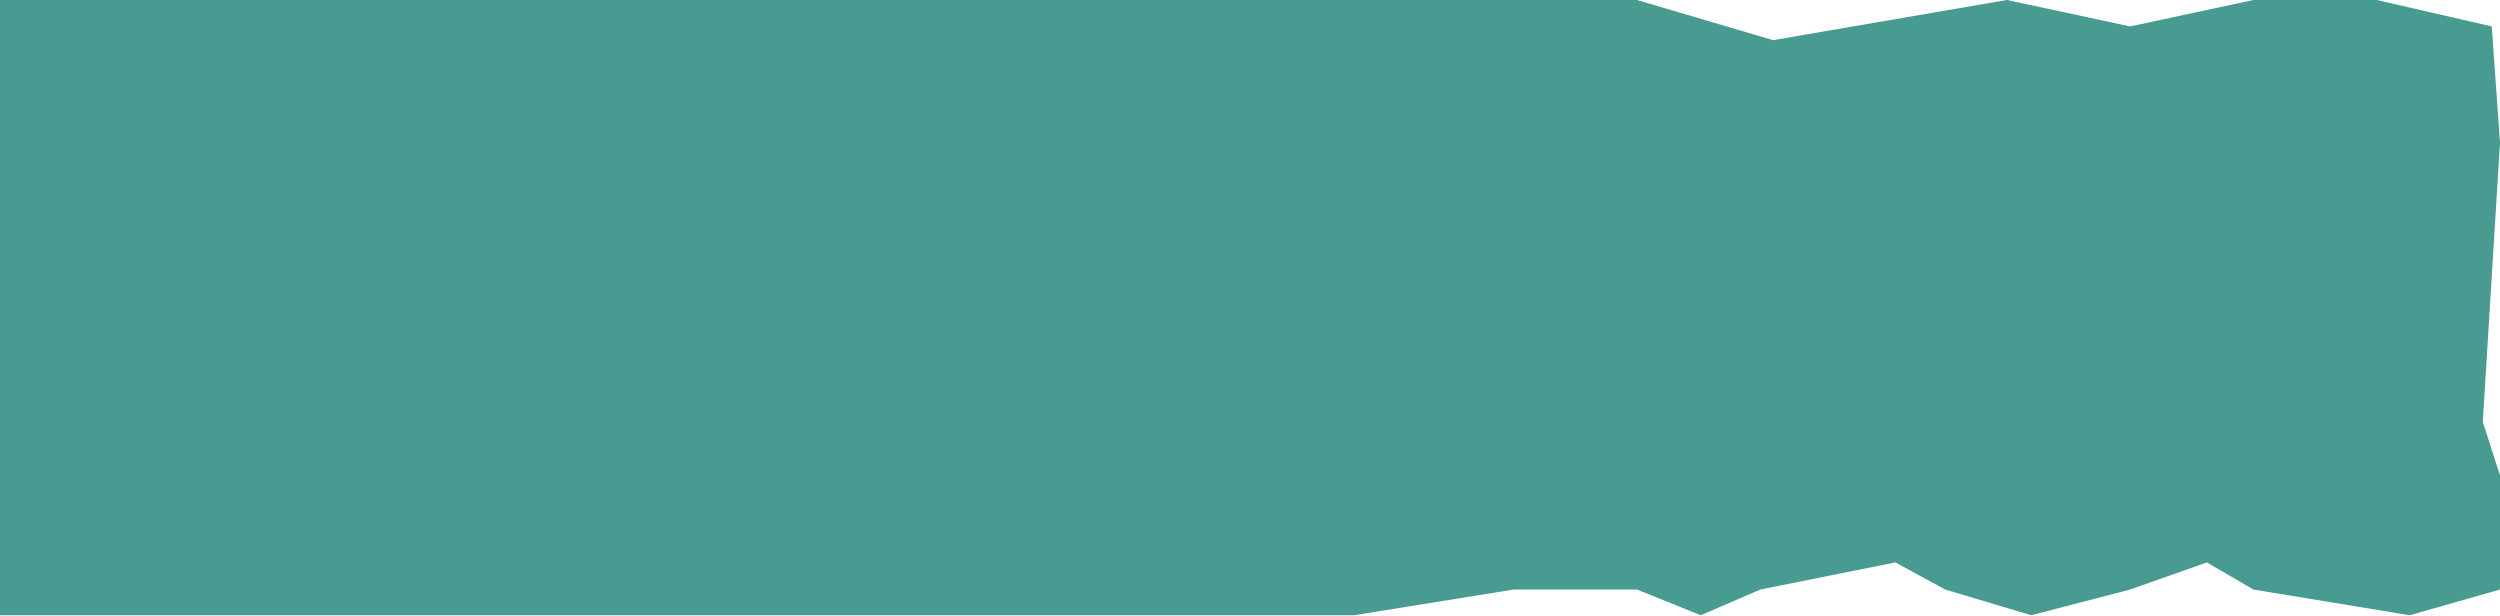
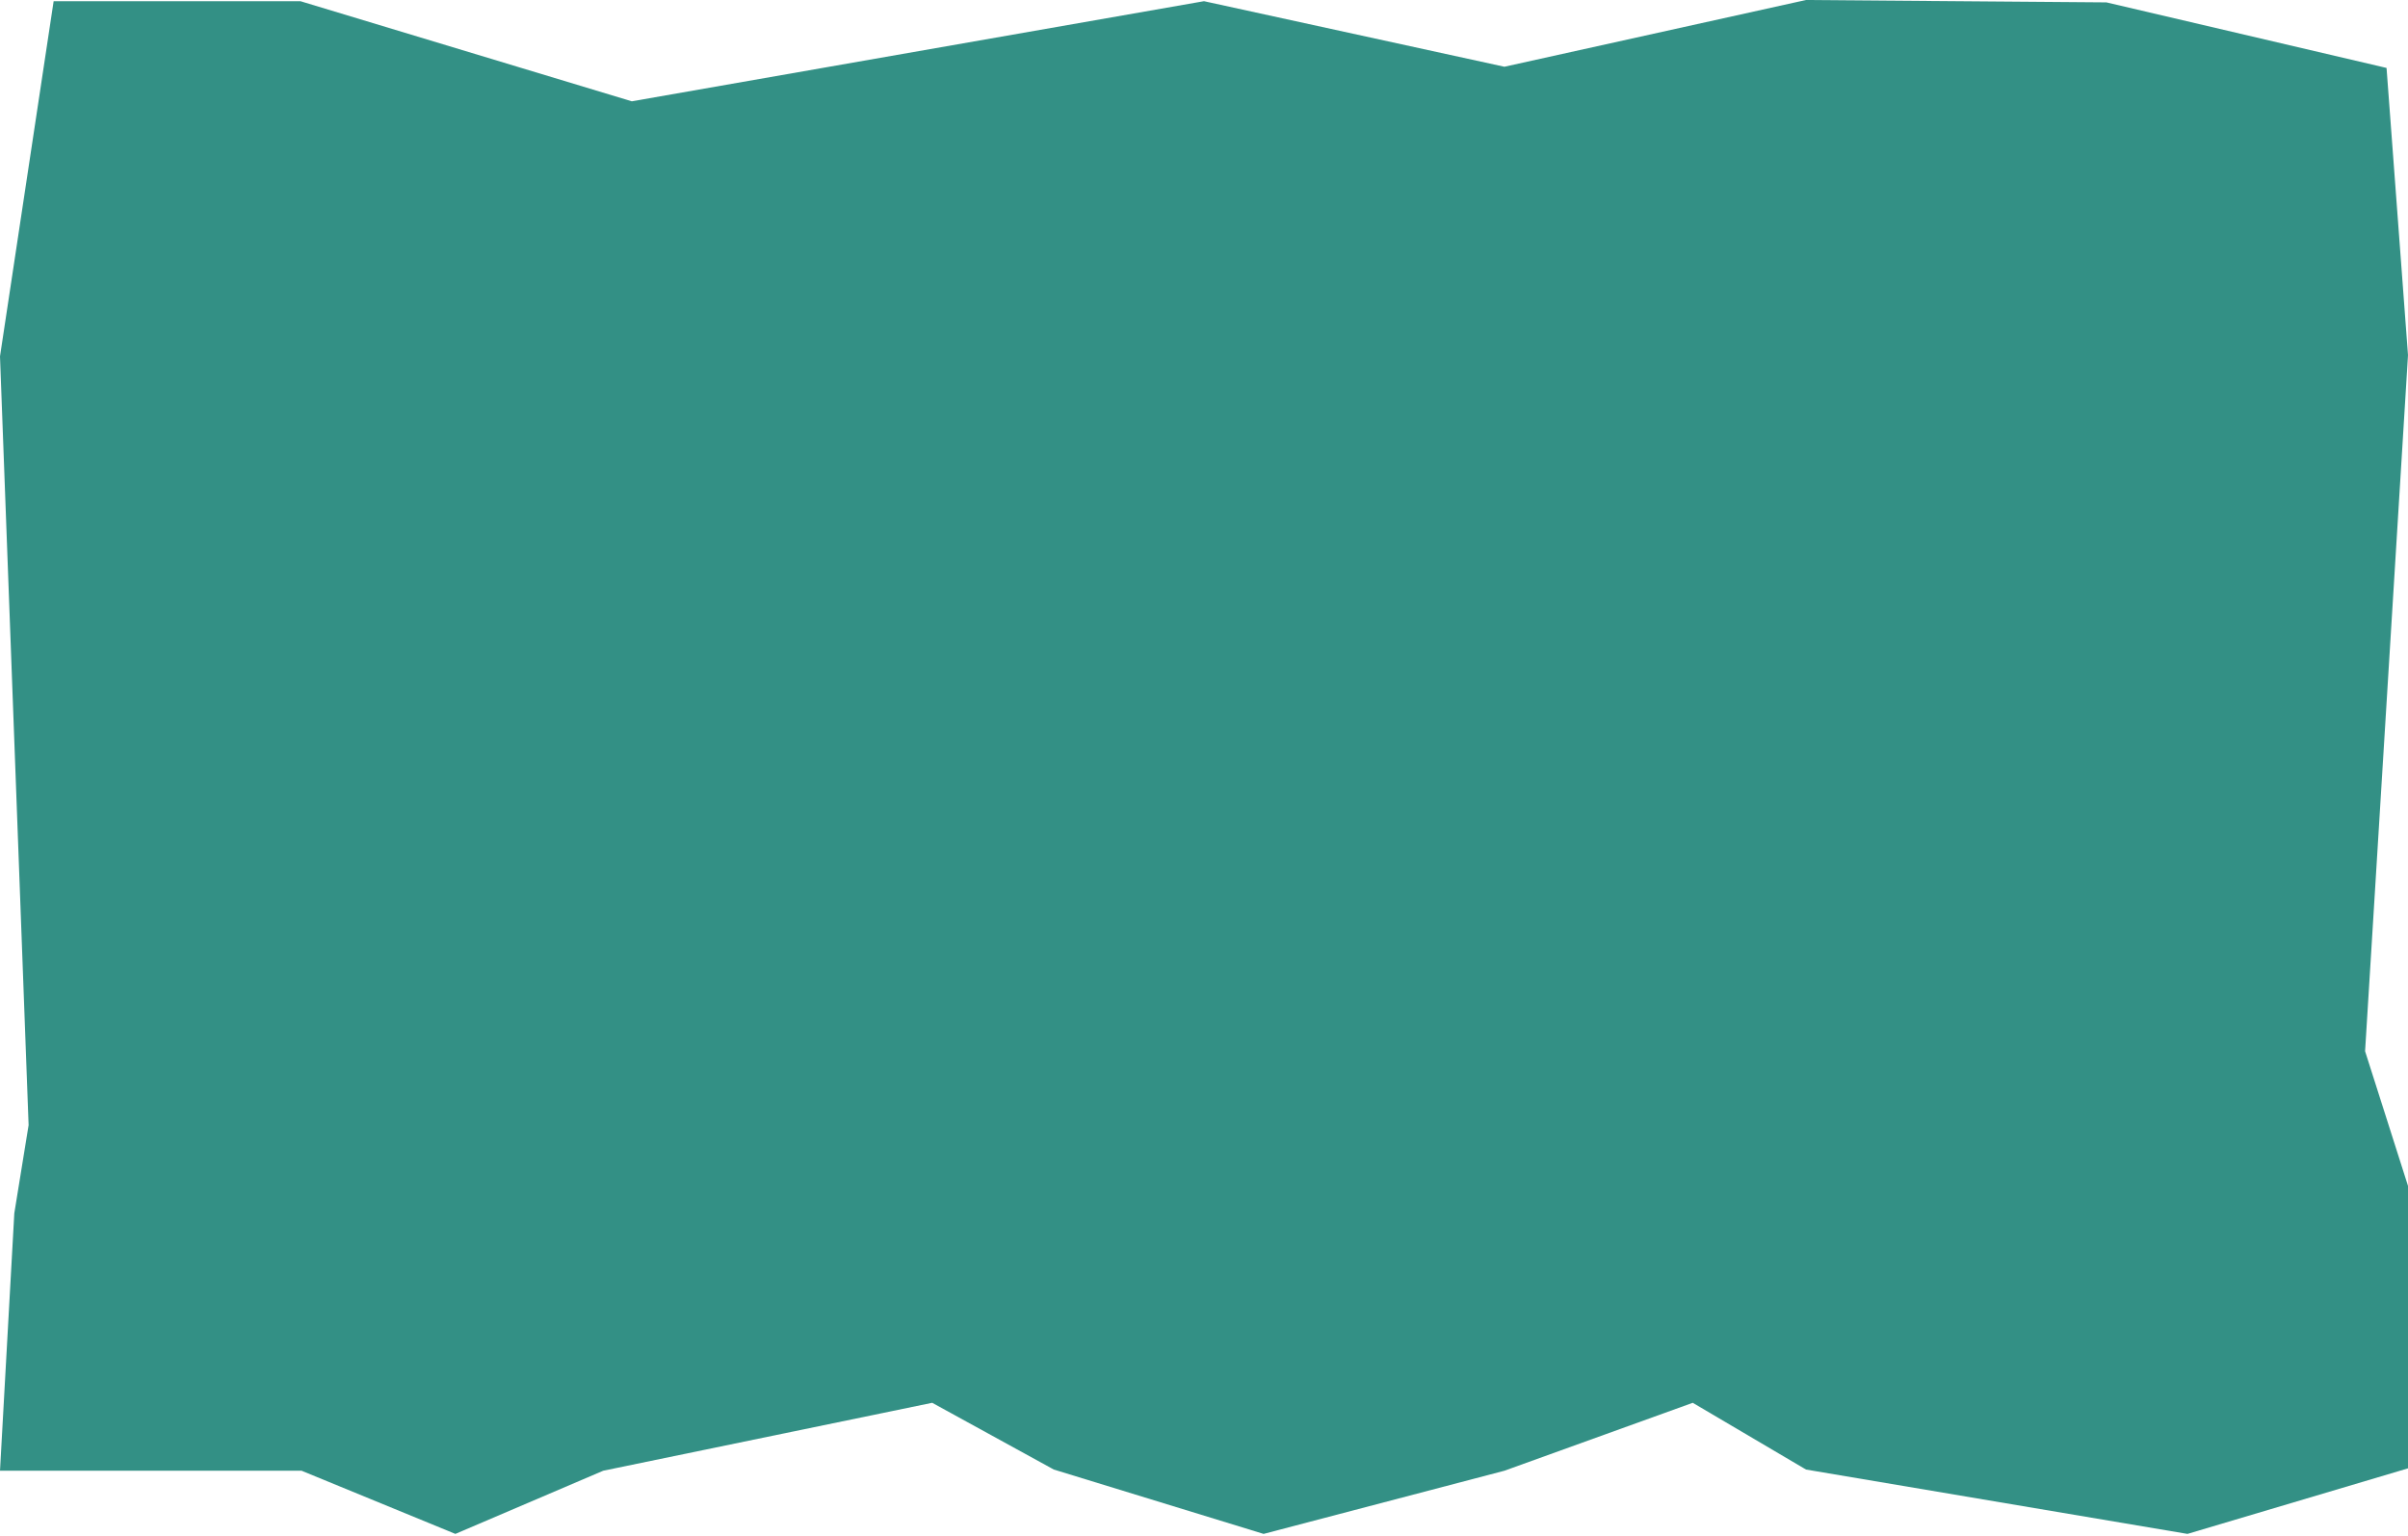
- <svg xmlns="http://www.w3.org/2000/svg" preserveAspectRatio="none" viewBox="0 0 2560 630" fill="none">
-   <path opacity="0.9" d="M0 0L1676.25 0L1815.61 41.124L2055 0L2181.25 27.049L2307.5 0L2433.75 0L2551.56 27.049L2560 146.211L2551.19 289.132L2542.38 432.053L2560 486.865V603.682L2467.51 630L2307.5 603.682L2259.79 575.902L2181.25 603.682L2079.96 630L1991.87 603.682L1940.86 575.902L1802.5 603.682L1741.58 630L1676.25 603.682H1550L1386.5 630L600 630L0 630L0 0Z" fill="#007567" fill-opacity="0.8" />
+ <svg xmlns="http://www.w3.org/2000/svg" preserveAspectRatio="none" viewBox="0 0 1010 644" fill="none">
+   <path d="M22.5 0.5L0 149.5L12 472L6 509L0 617H126.5L191 643.5L253 617L391 588.5L442 616.5L530 643.5L631 617L710 588.5L757.5 616.5L917.5 643.5L1010 616V497.5L992 441L1010 149L1001 28.5L883.5 1L757.5 0L631 28L505 0.5L265 42.5L126 0.5H22.5Z" fill="#007567" fill-opacity="0.8" />
</svg>
